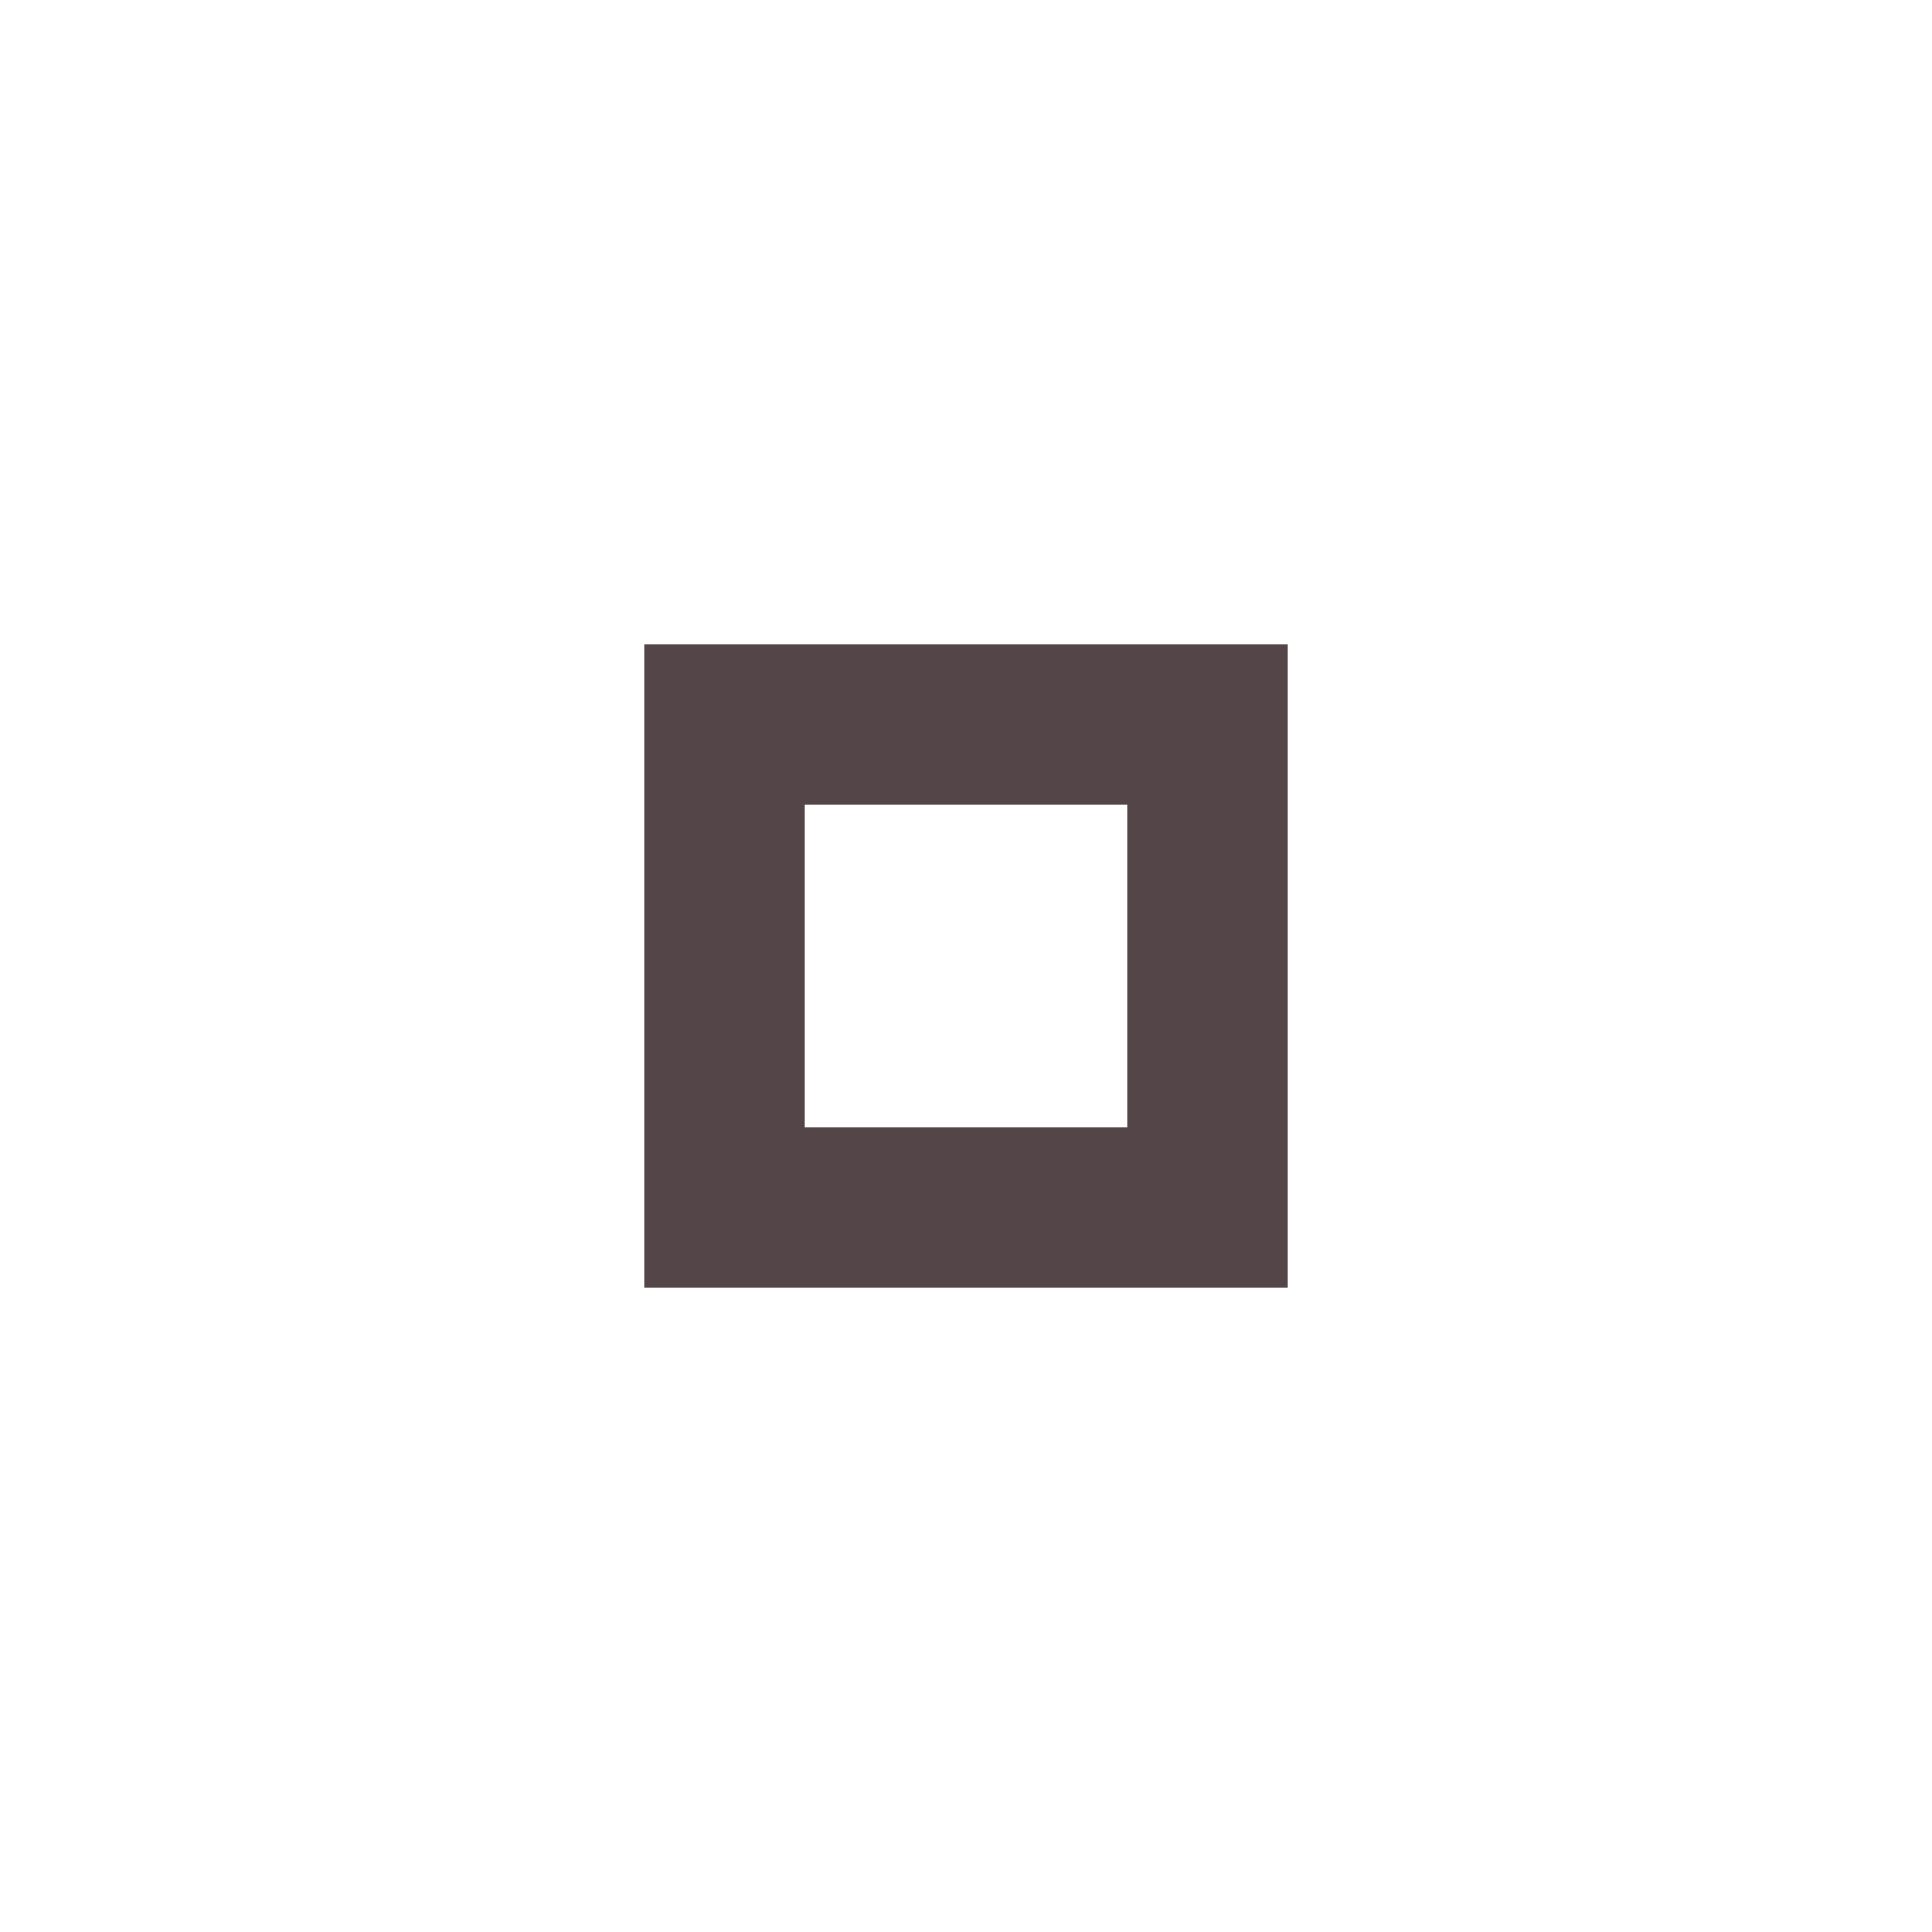
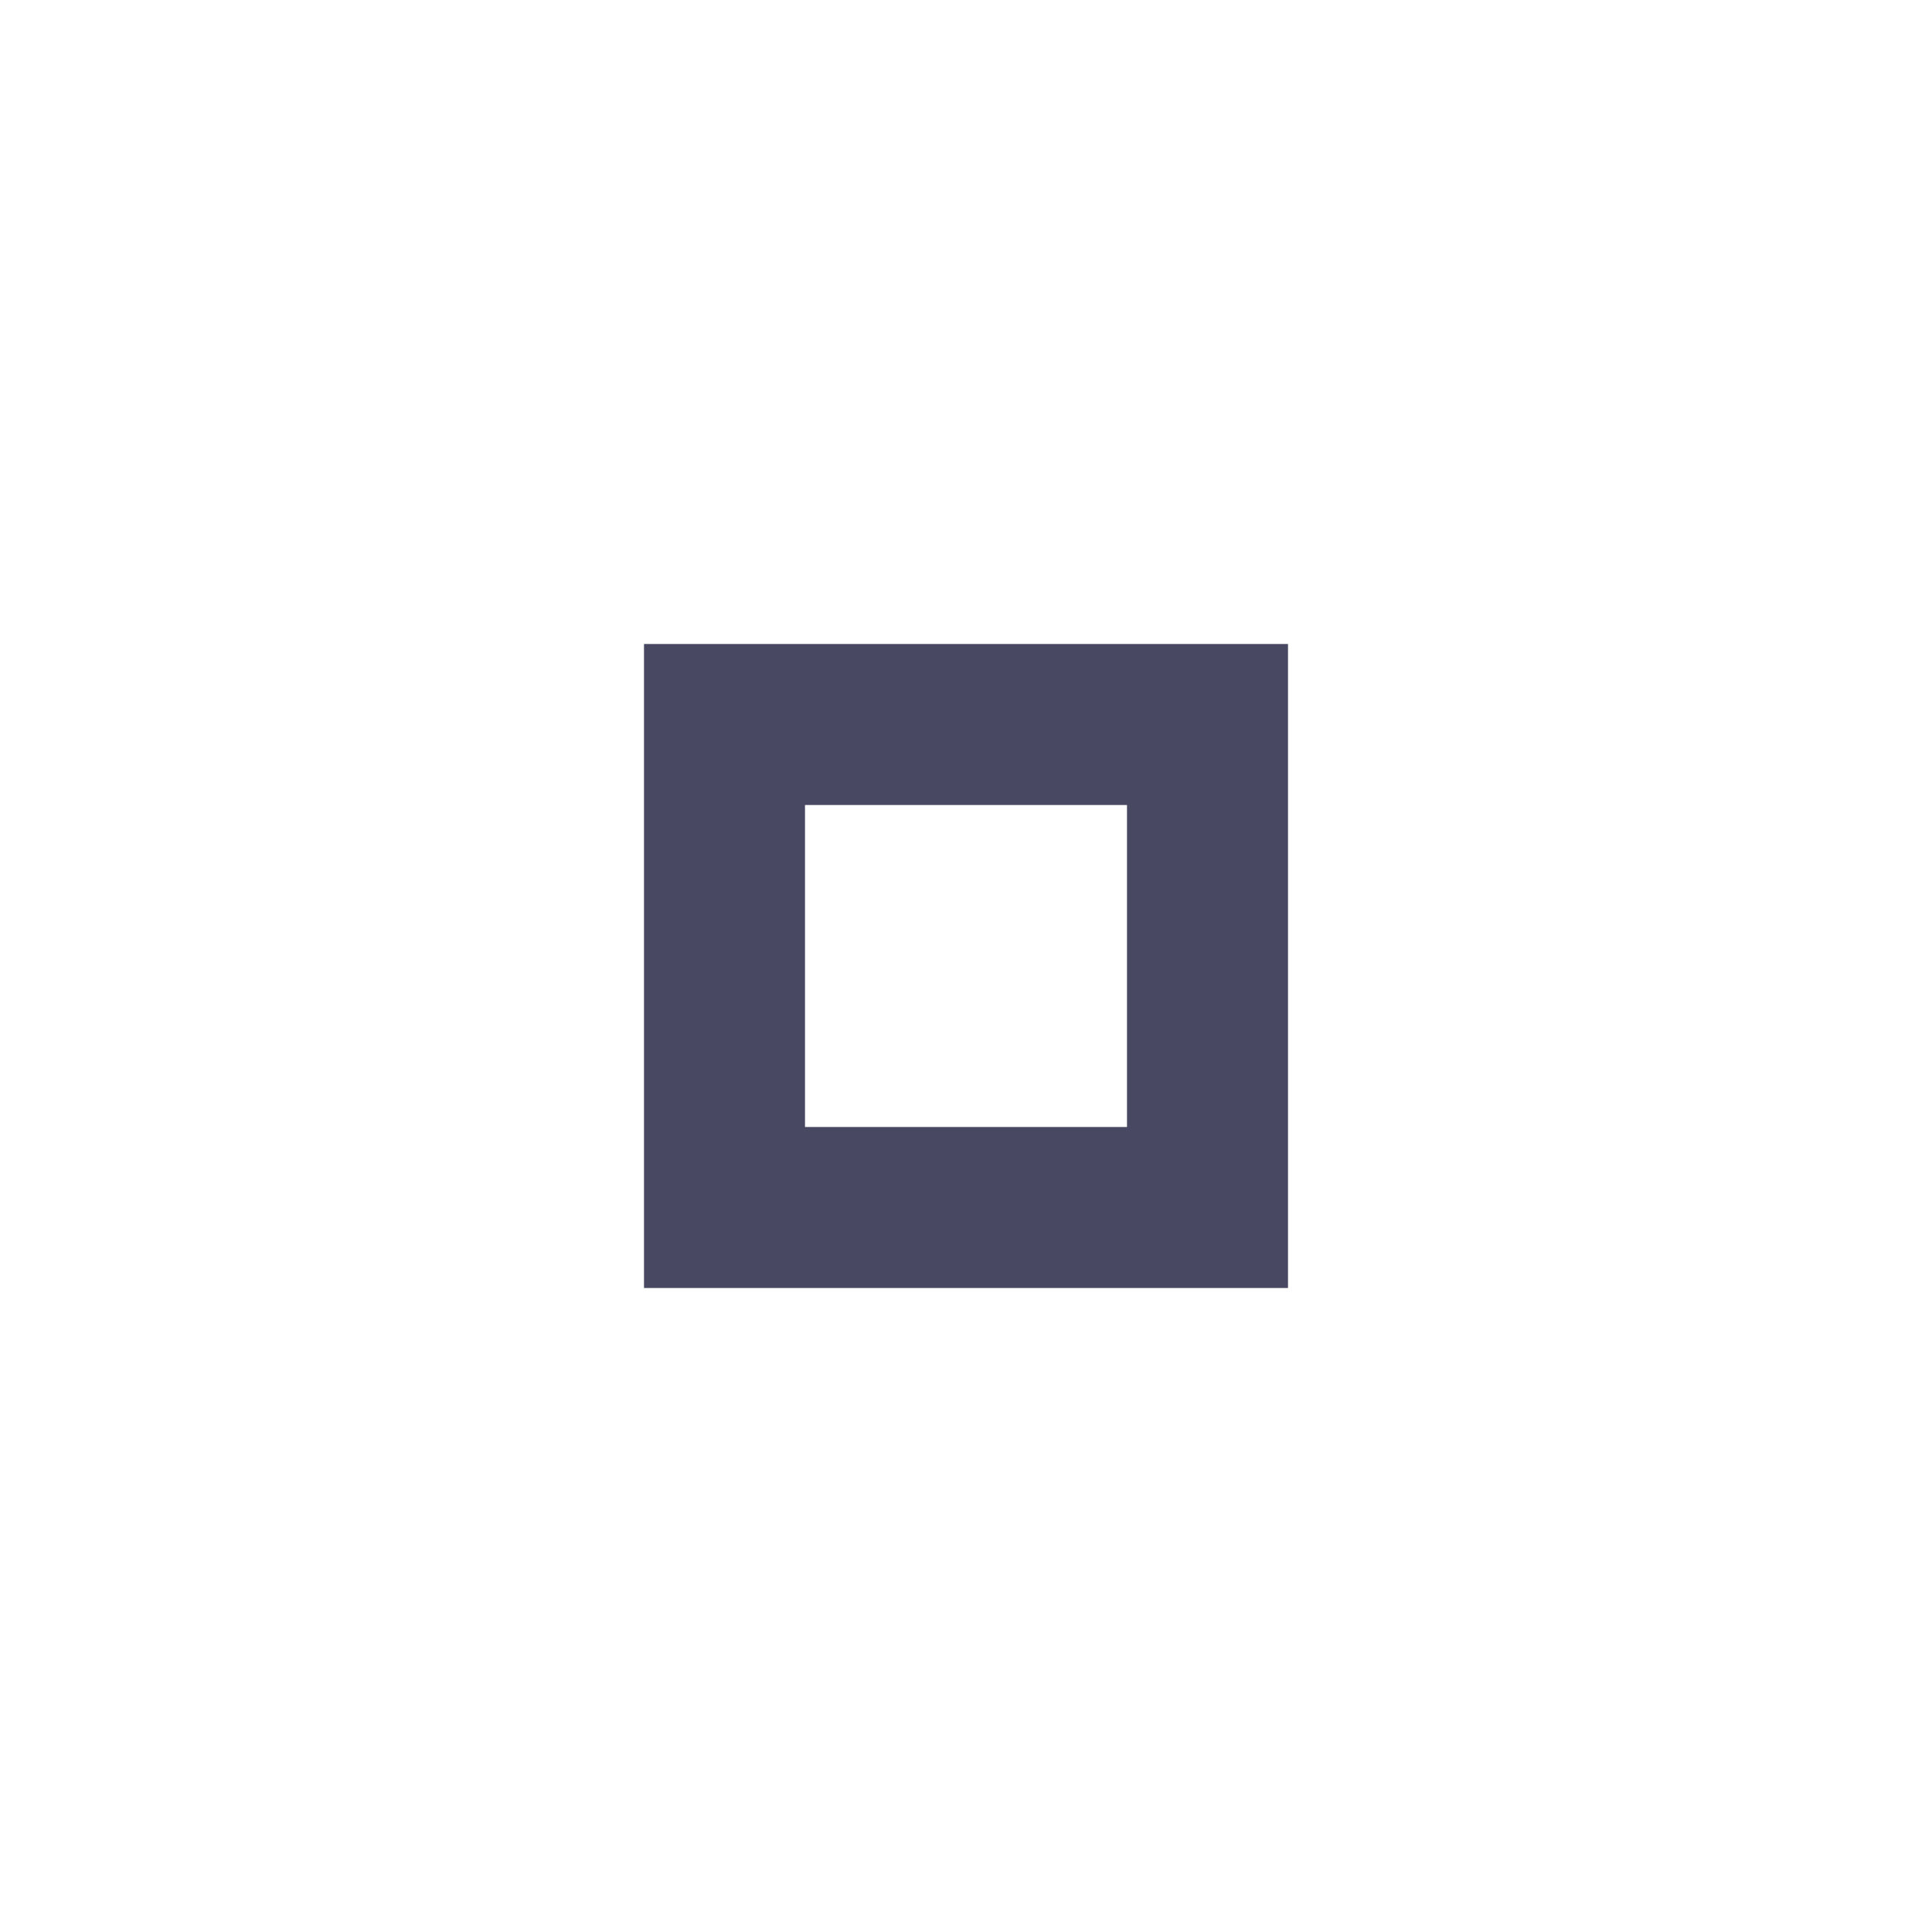
<svg xmlns="http://www.w3.org/2000/svg" version="1.1" x="0px" y="0px" width="24px" height="24px" viewBox="0 0 24 24" xml:space="preserve">
-   <path fill="#544548" d="M14,14h-4v-4h4V14z M16,8H8v8h8V8z" />
+   <path fill="#484863" d="M14,14h-4v-4h4V14z M16,8H8v8h8V8z" />
</svg>
